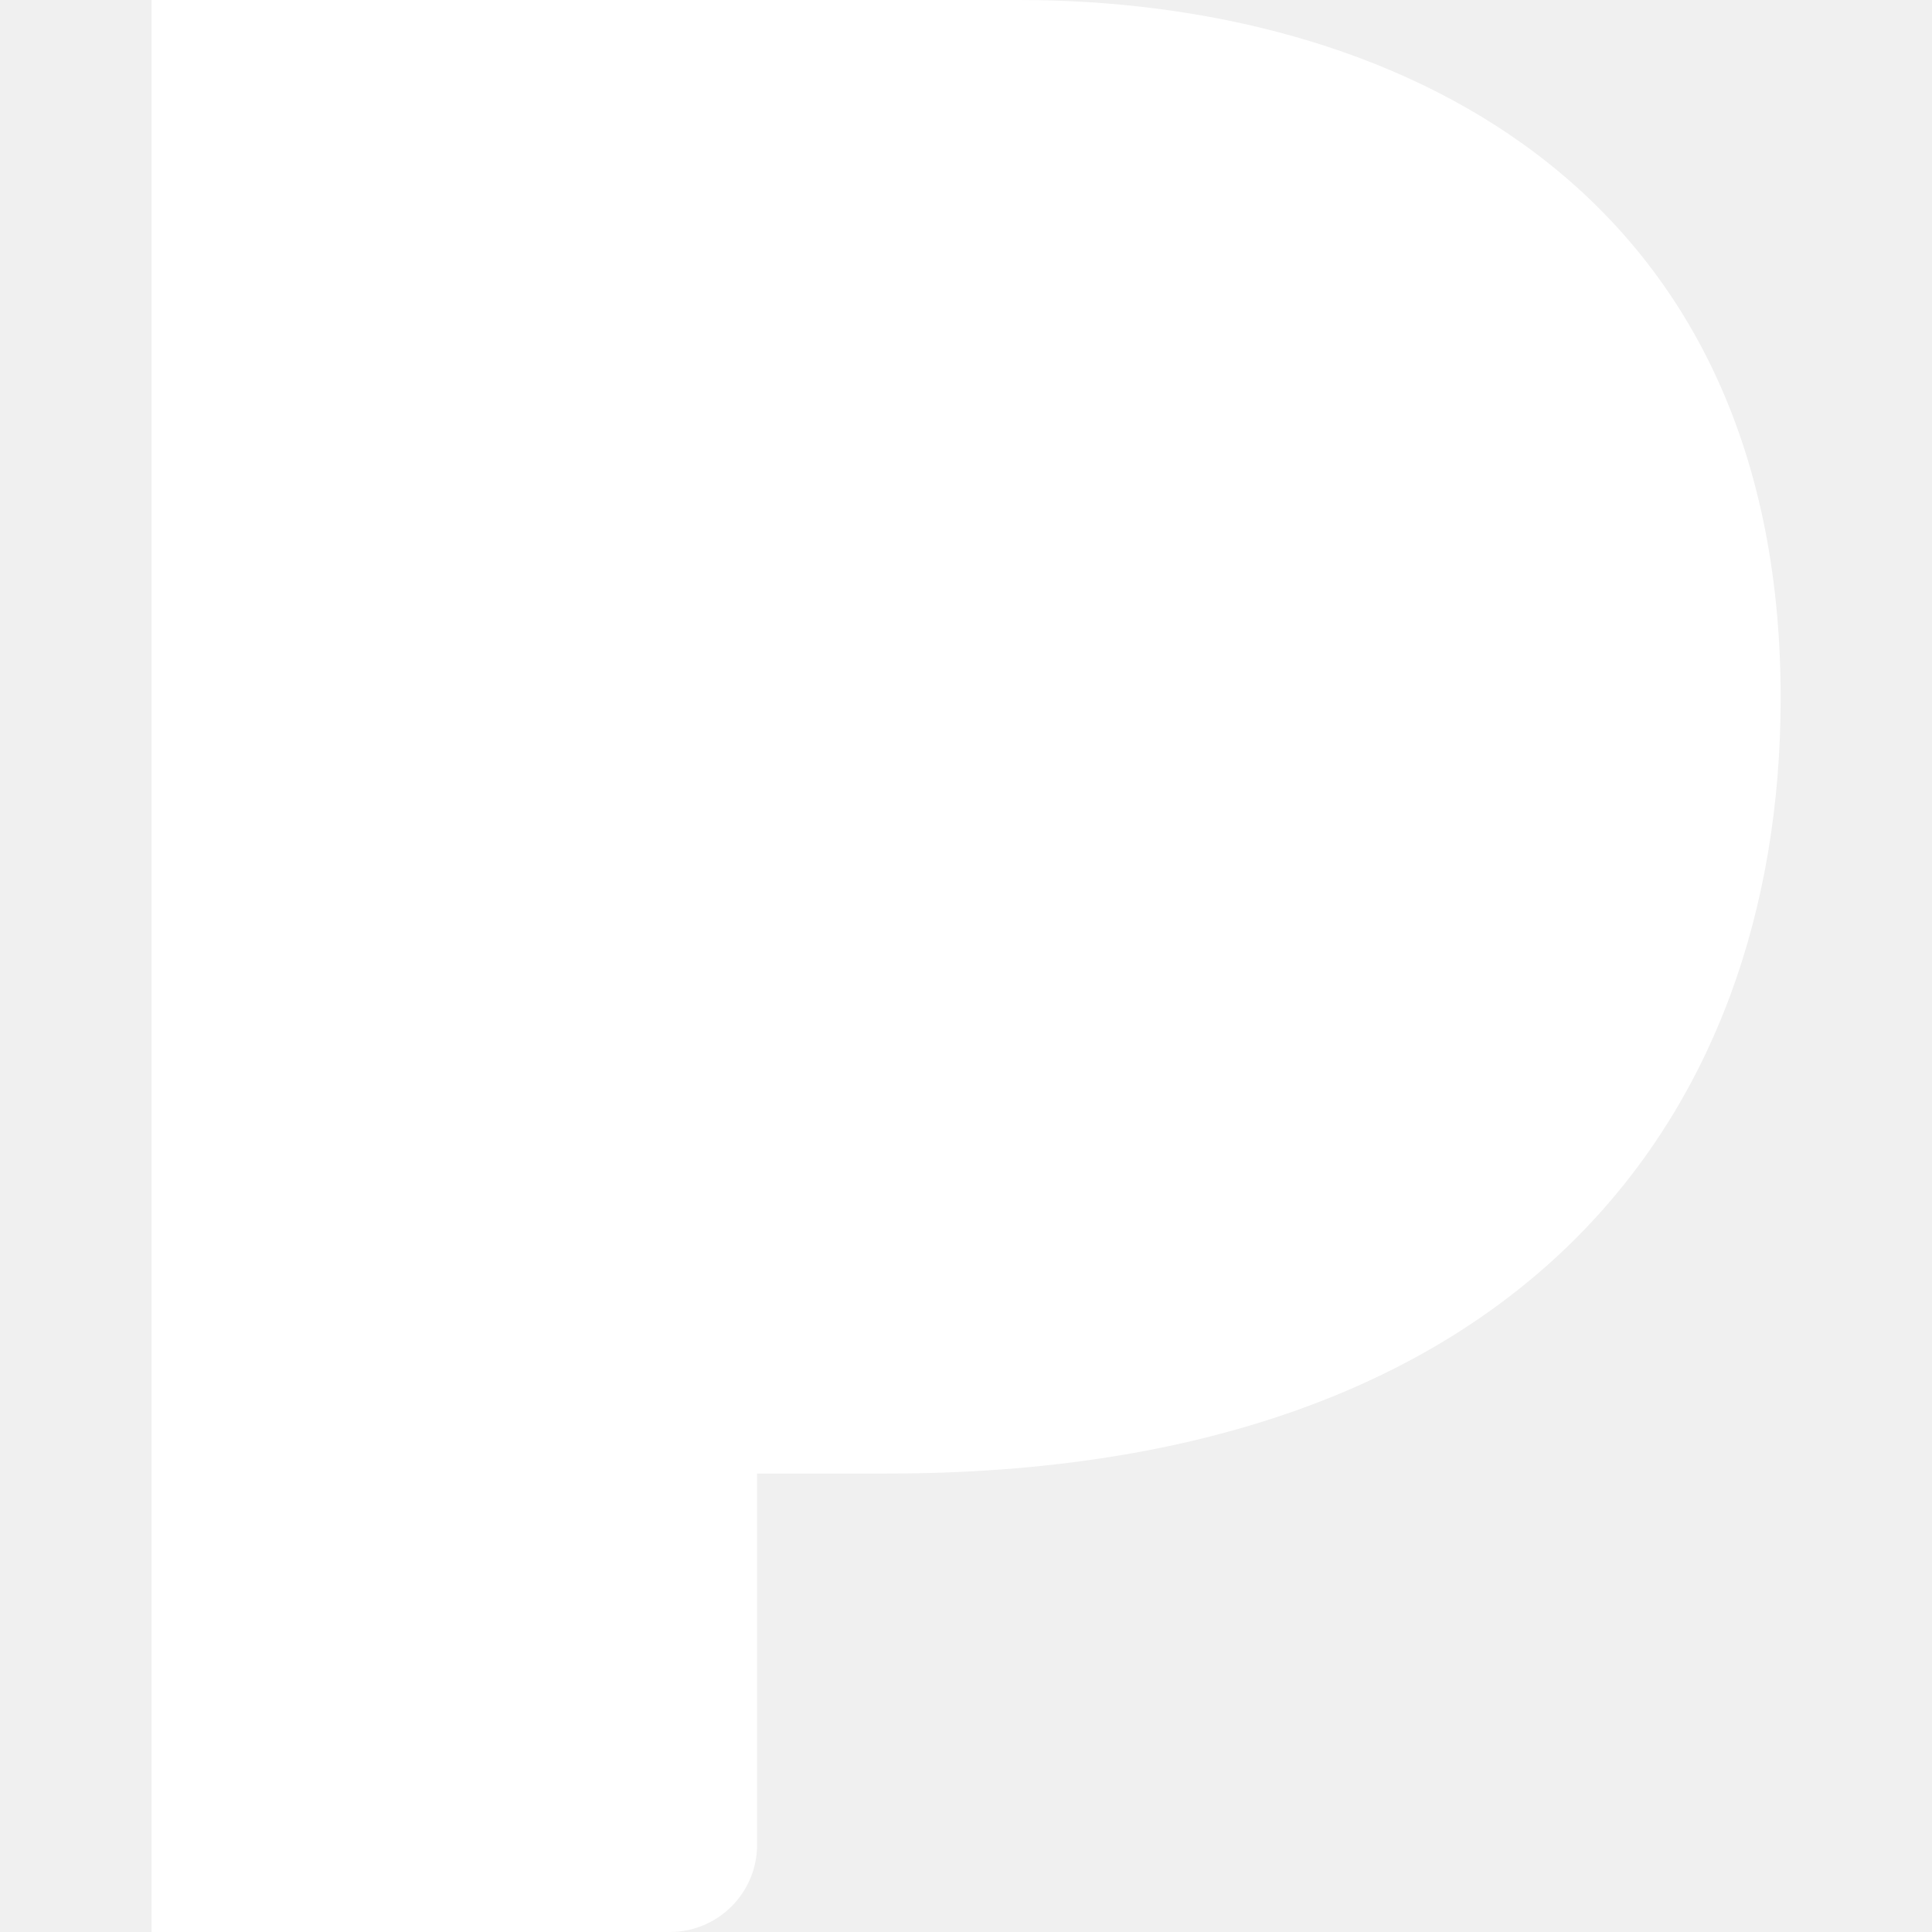
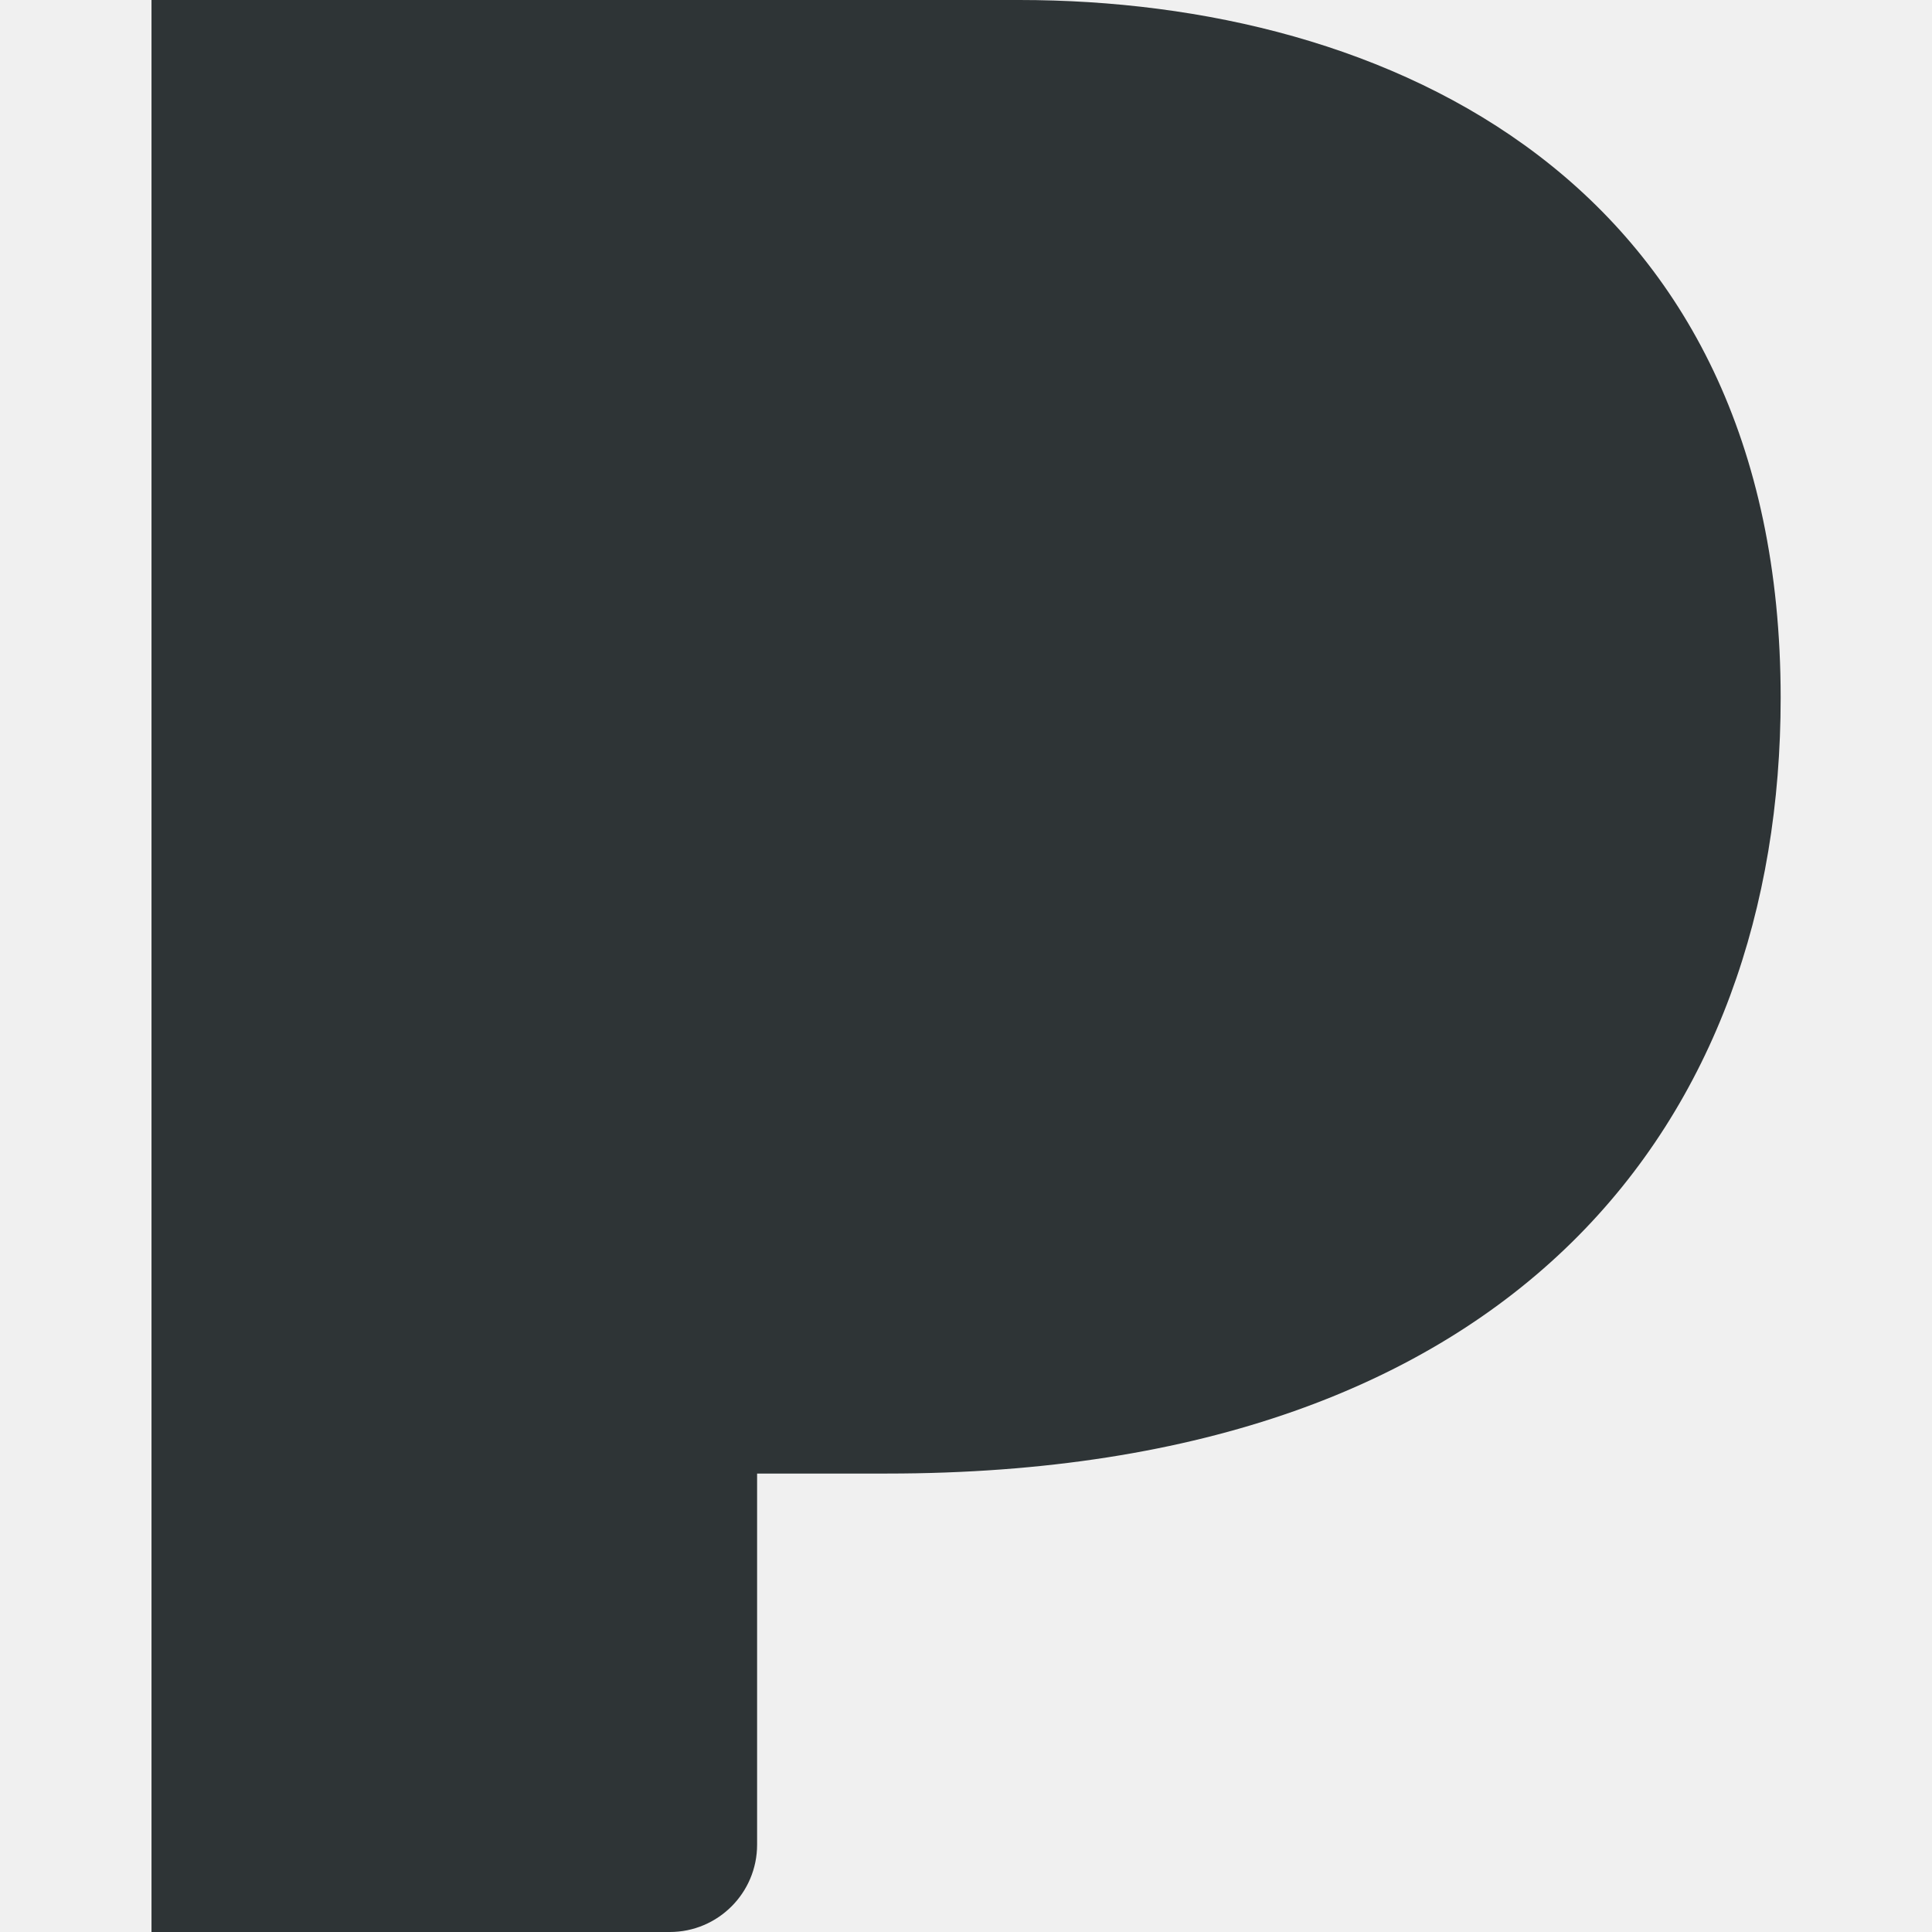
- <svg xmlns="http://www.w3.org/2000/svg" viewBox="0 0 24 24" fill="#ffffff">
+ <svg xmlns="http://www.w3.org/2000/svg" role="img" fill="#2e3436" viewBox="0 0 24 24">
  <path d="M1.882 0v24H8.32a1.085 1.085 0 001.085-1.085v-4.61h1.612c7.88 0 11.103-4.442 11.103-9.636C22.119 2.257 17.247 0 12.662 0H1.882Z" />
</svg>
